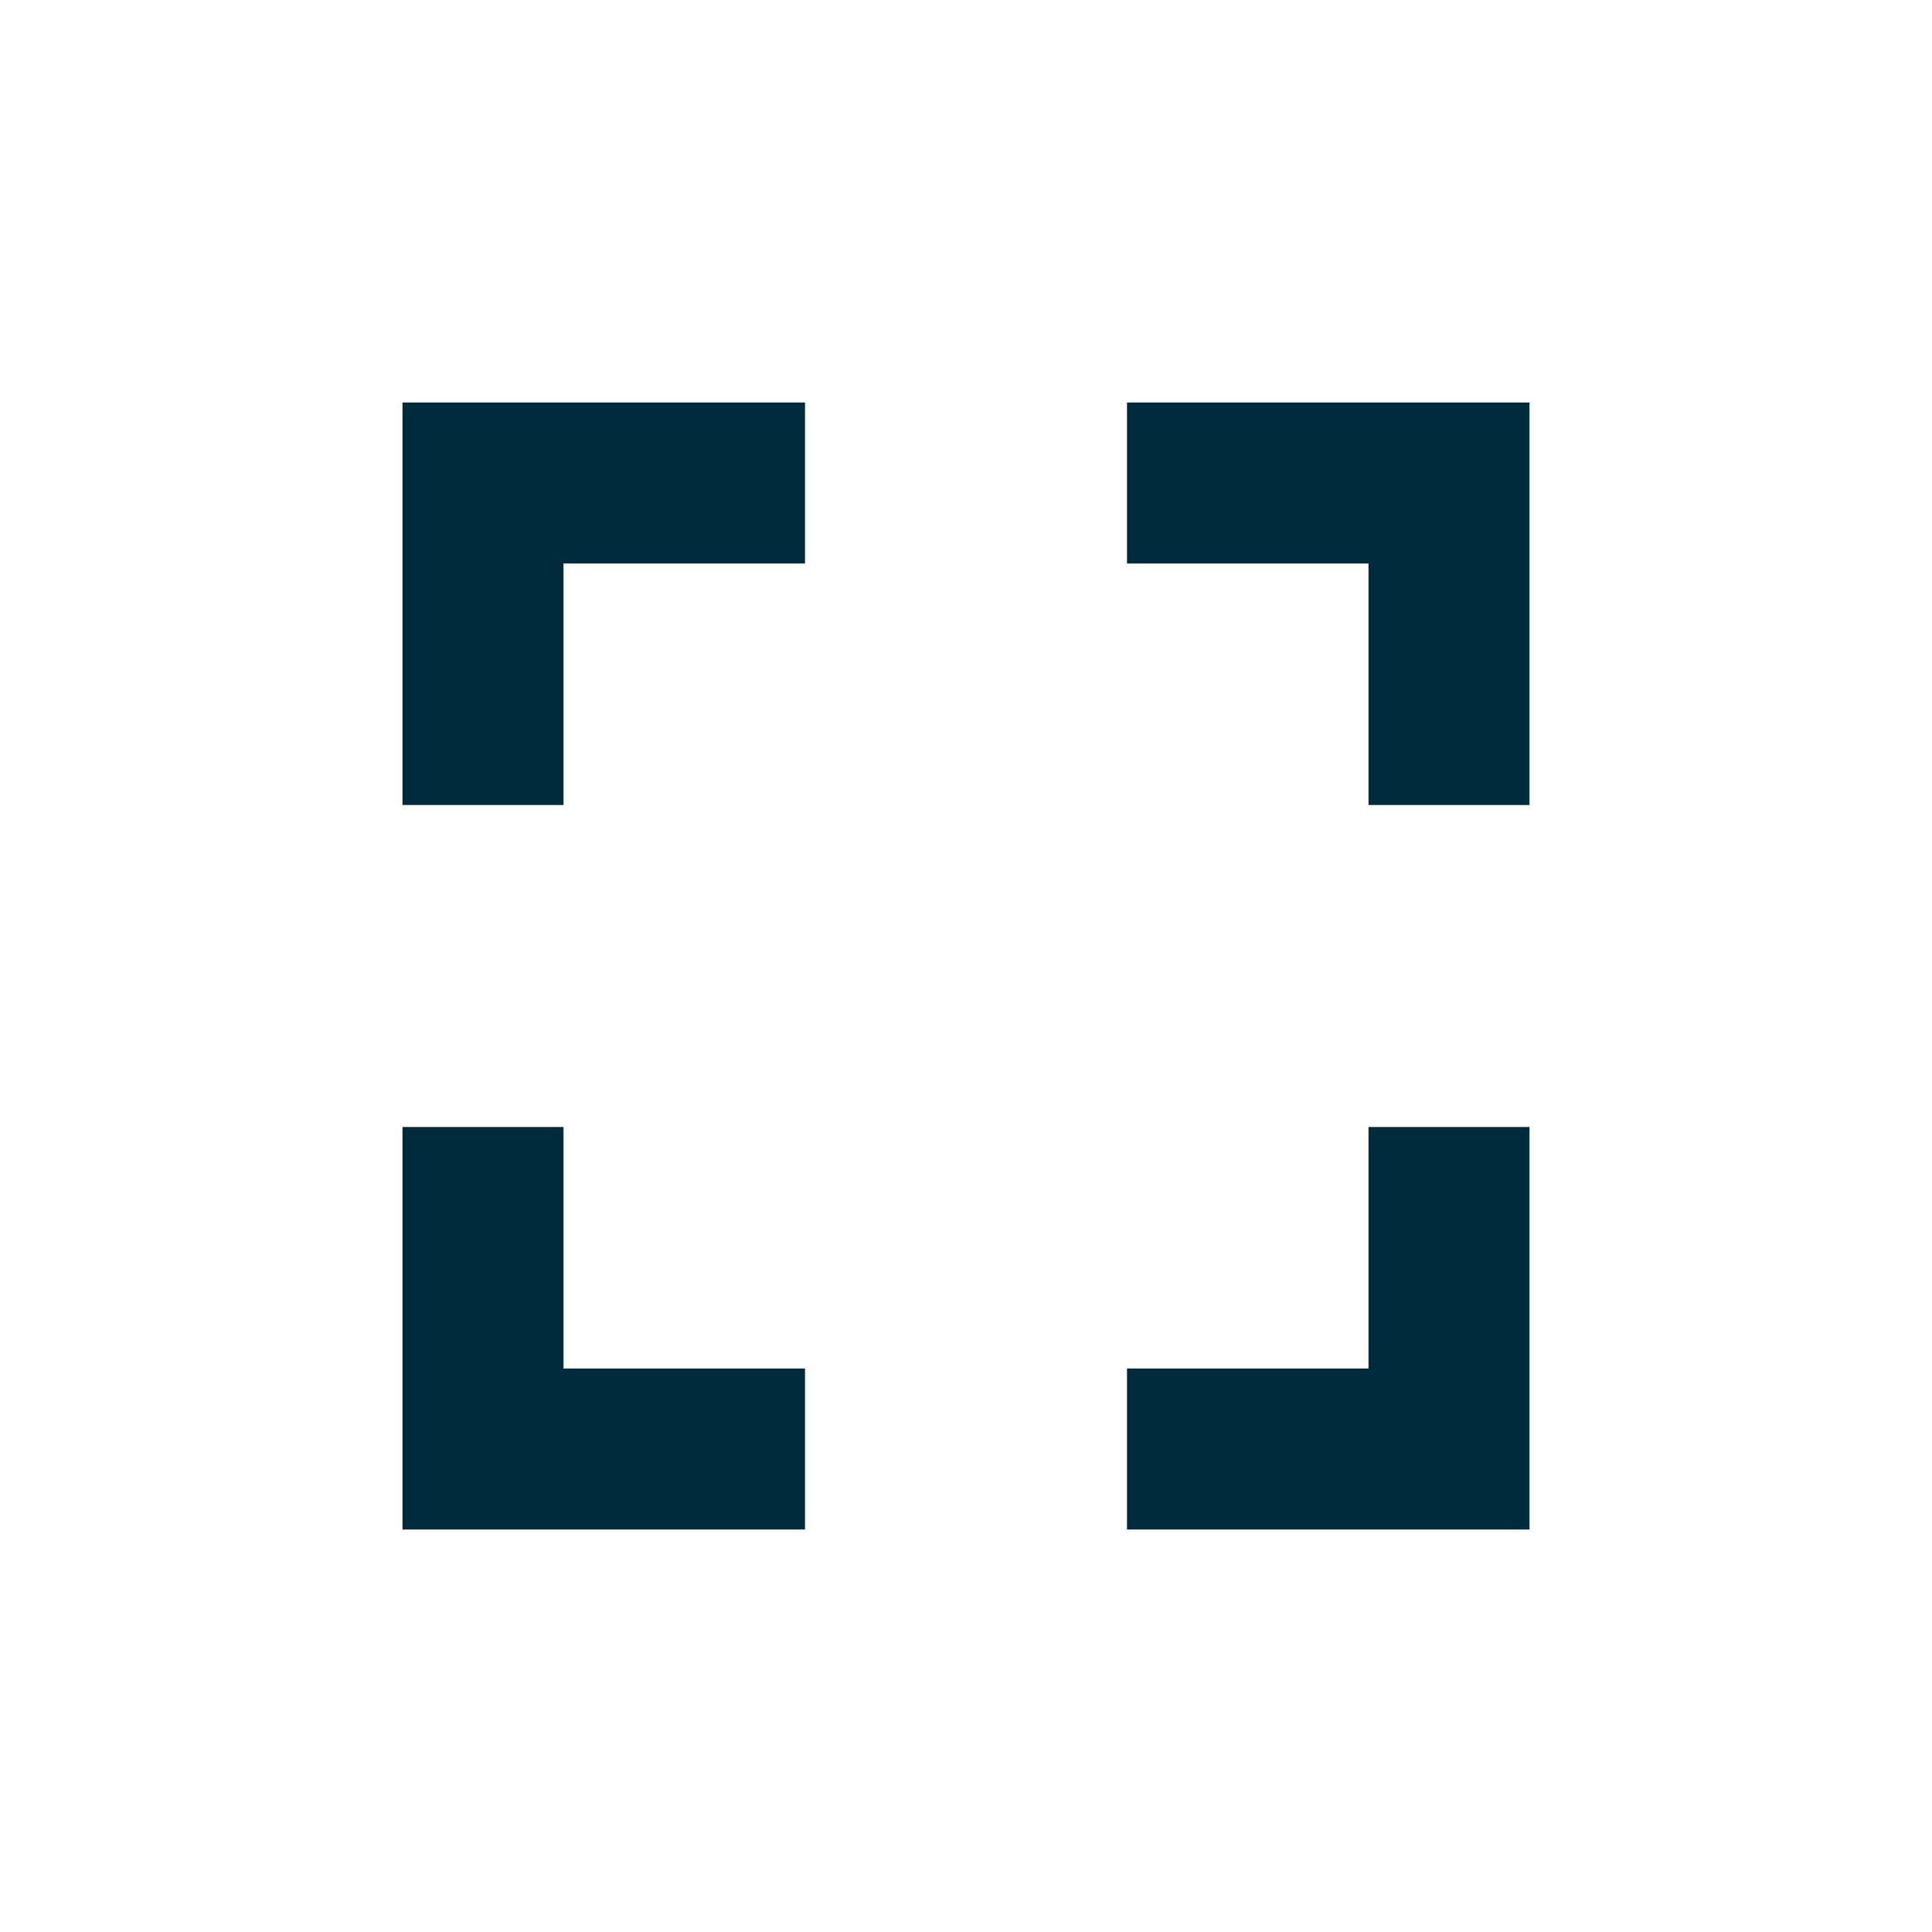
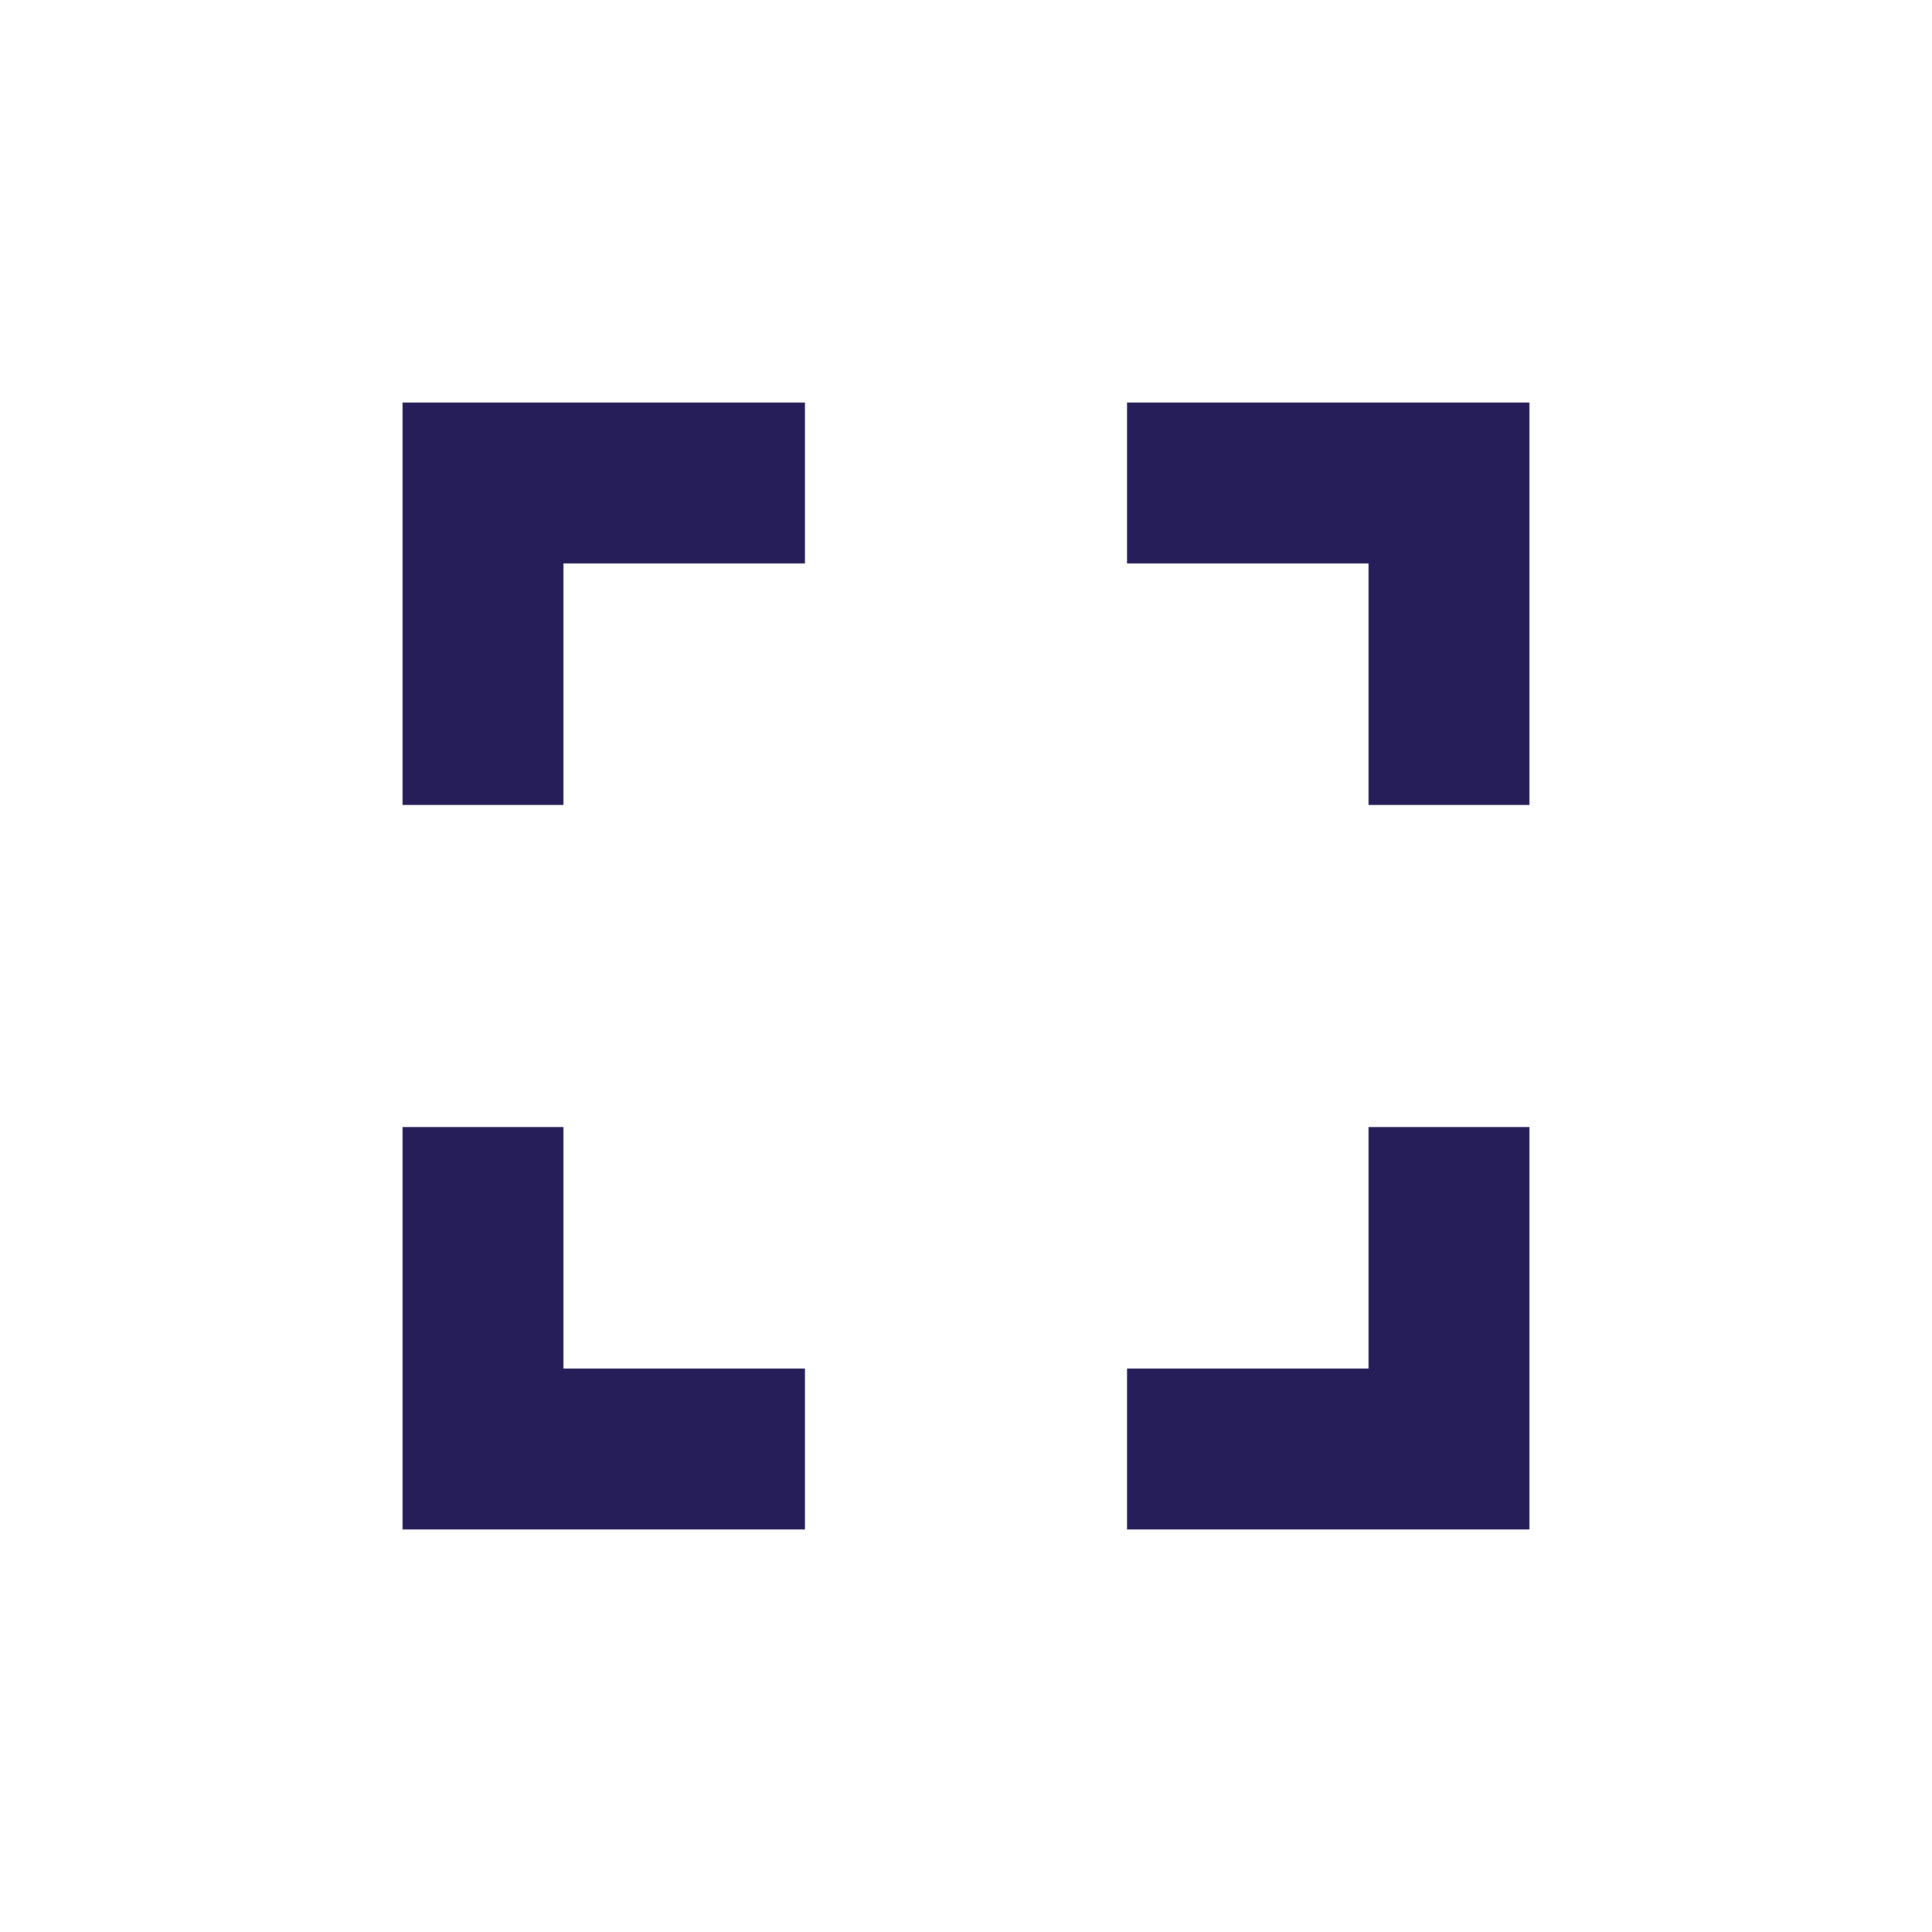
<svg xmlns="http://www.w3.org/2000/svg" enable-background="new 0 0 24 24" height="24" viewBox="0 0 24 24" width="24">
  <g>
    <rect fill="none" height="24" width="24" />
-     <path d="M7 14H5v5h5v-2H7v-3zm-2-4h2V7h3V5H5v5zm12 7h-3v2h5v-5h-2v3zM14 5v2h3v3h2V5h-5z" fill="#002B3C" />
+     <path d="M7 14H5v5h5v-2H7v-3zm-2-4h2V7h3V5H5v5zm12 7h-3v2h5v-5h-2v3zM14 5v2h3v3h2V5h-5z" fill="#261E58" />
  </g>
</svg>
